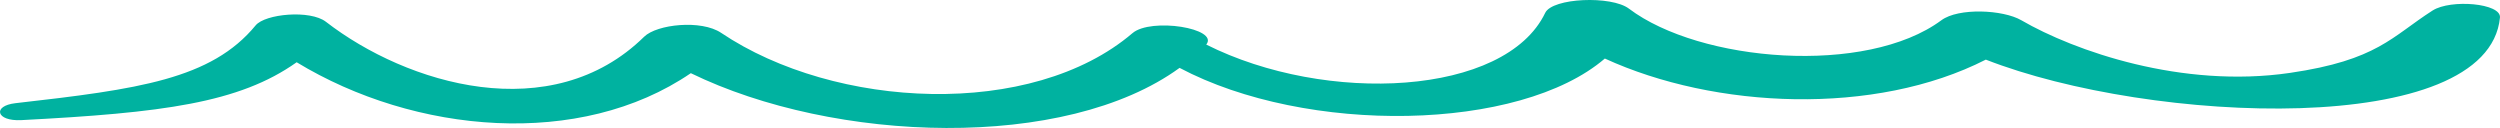
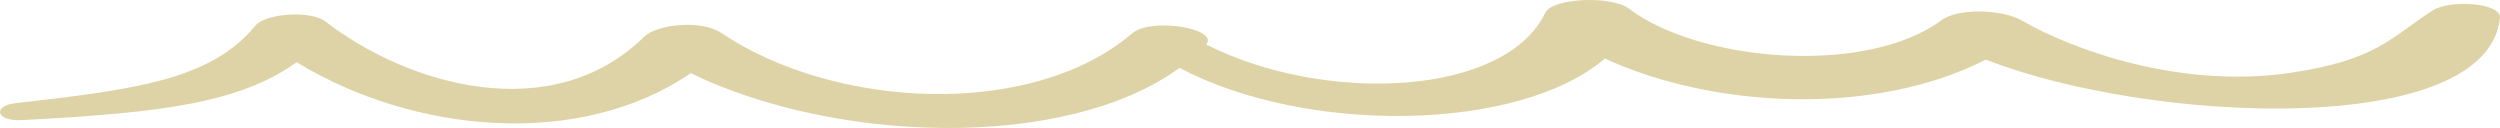
- <svg xmlns="http://www.w3.org/2000/svg" width="293" height="15" viewBox="0 0 293 15" fill="none">
-   <path d="M285.099 1.233C280.303 4.299 278.645 7.047 268.37 8.546C255.723 10.392 243.135 5.987 236.902 2.375C234.752 1.128 229.536 0.888 227.528 2.375C218.724 8.89 199.227 7.299 190.908 1.011C188.862 -0.536 181.945 -0.26 181.096 1.51C176.421 11.257 155.431 12.289 141.373 5.224C142.908 3.322 134.904 2.027 132.722 3.889C120.921 13.96 97.883 12.835 84.512 3.847C82.191 2.288 76.992 2.835 75.493 4.306C64.626 14.976 47.7 9.9 38.201 2.556C36.352 1.125 31.076 1.62 29.96 2.975C24.77 9.283 16.218 10.461 1.812 12.093C-0.901 12.401 -0.482 14.233 2.501 14.078C19.008 13.222 28.024 12.079 34.77 7.296C48.631 15.718 67.981 17.438 80.965 8.576C97.801 16.777 124.846 17.712 138.246 7.955C153.13 15.833 178.092 15.445 188.088 6.861C200.983 12.779 219.753 13.611 232.738 6.987C252.064 14.548 291.587 16.24 292.996 2.067C293.172 0.376 287.221 -0.124 285.099 1.233Z" fill="#00B2A0" />
+ <svg xmlns="http://www.w3.org/2000/svg" width="293" height="15" viewBox="0 0 293 15" fill="#DED3A6">
+   <path d="M285.099 1.233C280.303 4.299 278.645 7.047 268.37 8.546C255.723 10.392 243.135 5.987 236.902 2.375C234.752 1.128 229.536 0.888 227.528 2.375C218.724 8.89 199.227 7.299 190.908 1.011C188.862 -0.536 181.945 -0.26 181.096 1.51C176.421 11.257 155.431 12.289 141.373 5.224C142.908 3.322 134.904 2.027 132.722 3.889C120.921 13.96 97.883 12.835 84.512 3.847C82.191 2.288 76.992 2.835 75.493 4.306C64.626 14.976 47.7 9.9 38.201 2.556C36.352 1.125 31.076 1.62 29.96 2.975C24.77 9.283 16.218 10.461 1.812 12.093C-0.901 12.401 -0.482 14.233 2.501 14.078C19.008 13.222 28.024 12.079 34.77 7.296C48.631 15.718 67.981 17.438 80.965 8.576C97.801 16.777 124.846 17.712 138.246 7.955C153.13 15.833 178.092 15.445 188.088 6.861C200.983 12.779 219.753 13.611 232.738 6.987C252.064 14.548 291.587 16.24 292.996 2.067C293.172 0.376 287.221 -0.124 285.099 1.233Z" fill="#DED3A6" />
</svg>
